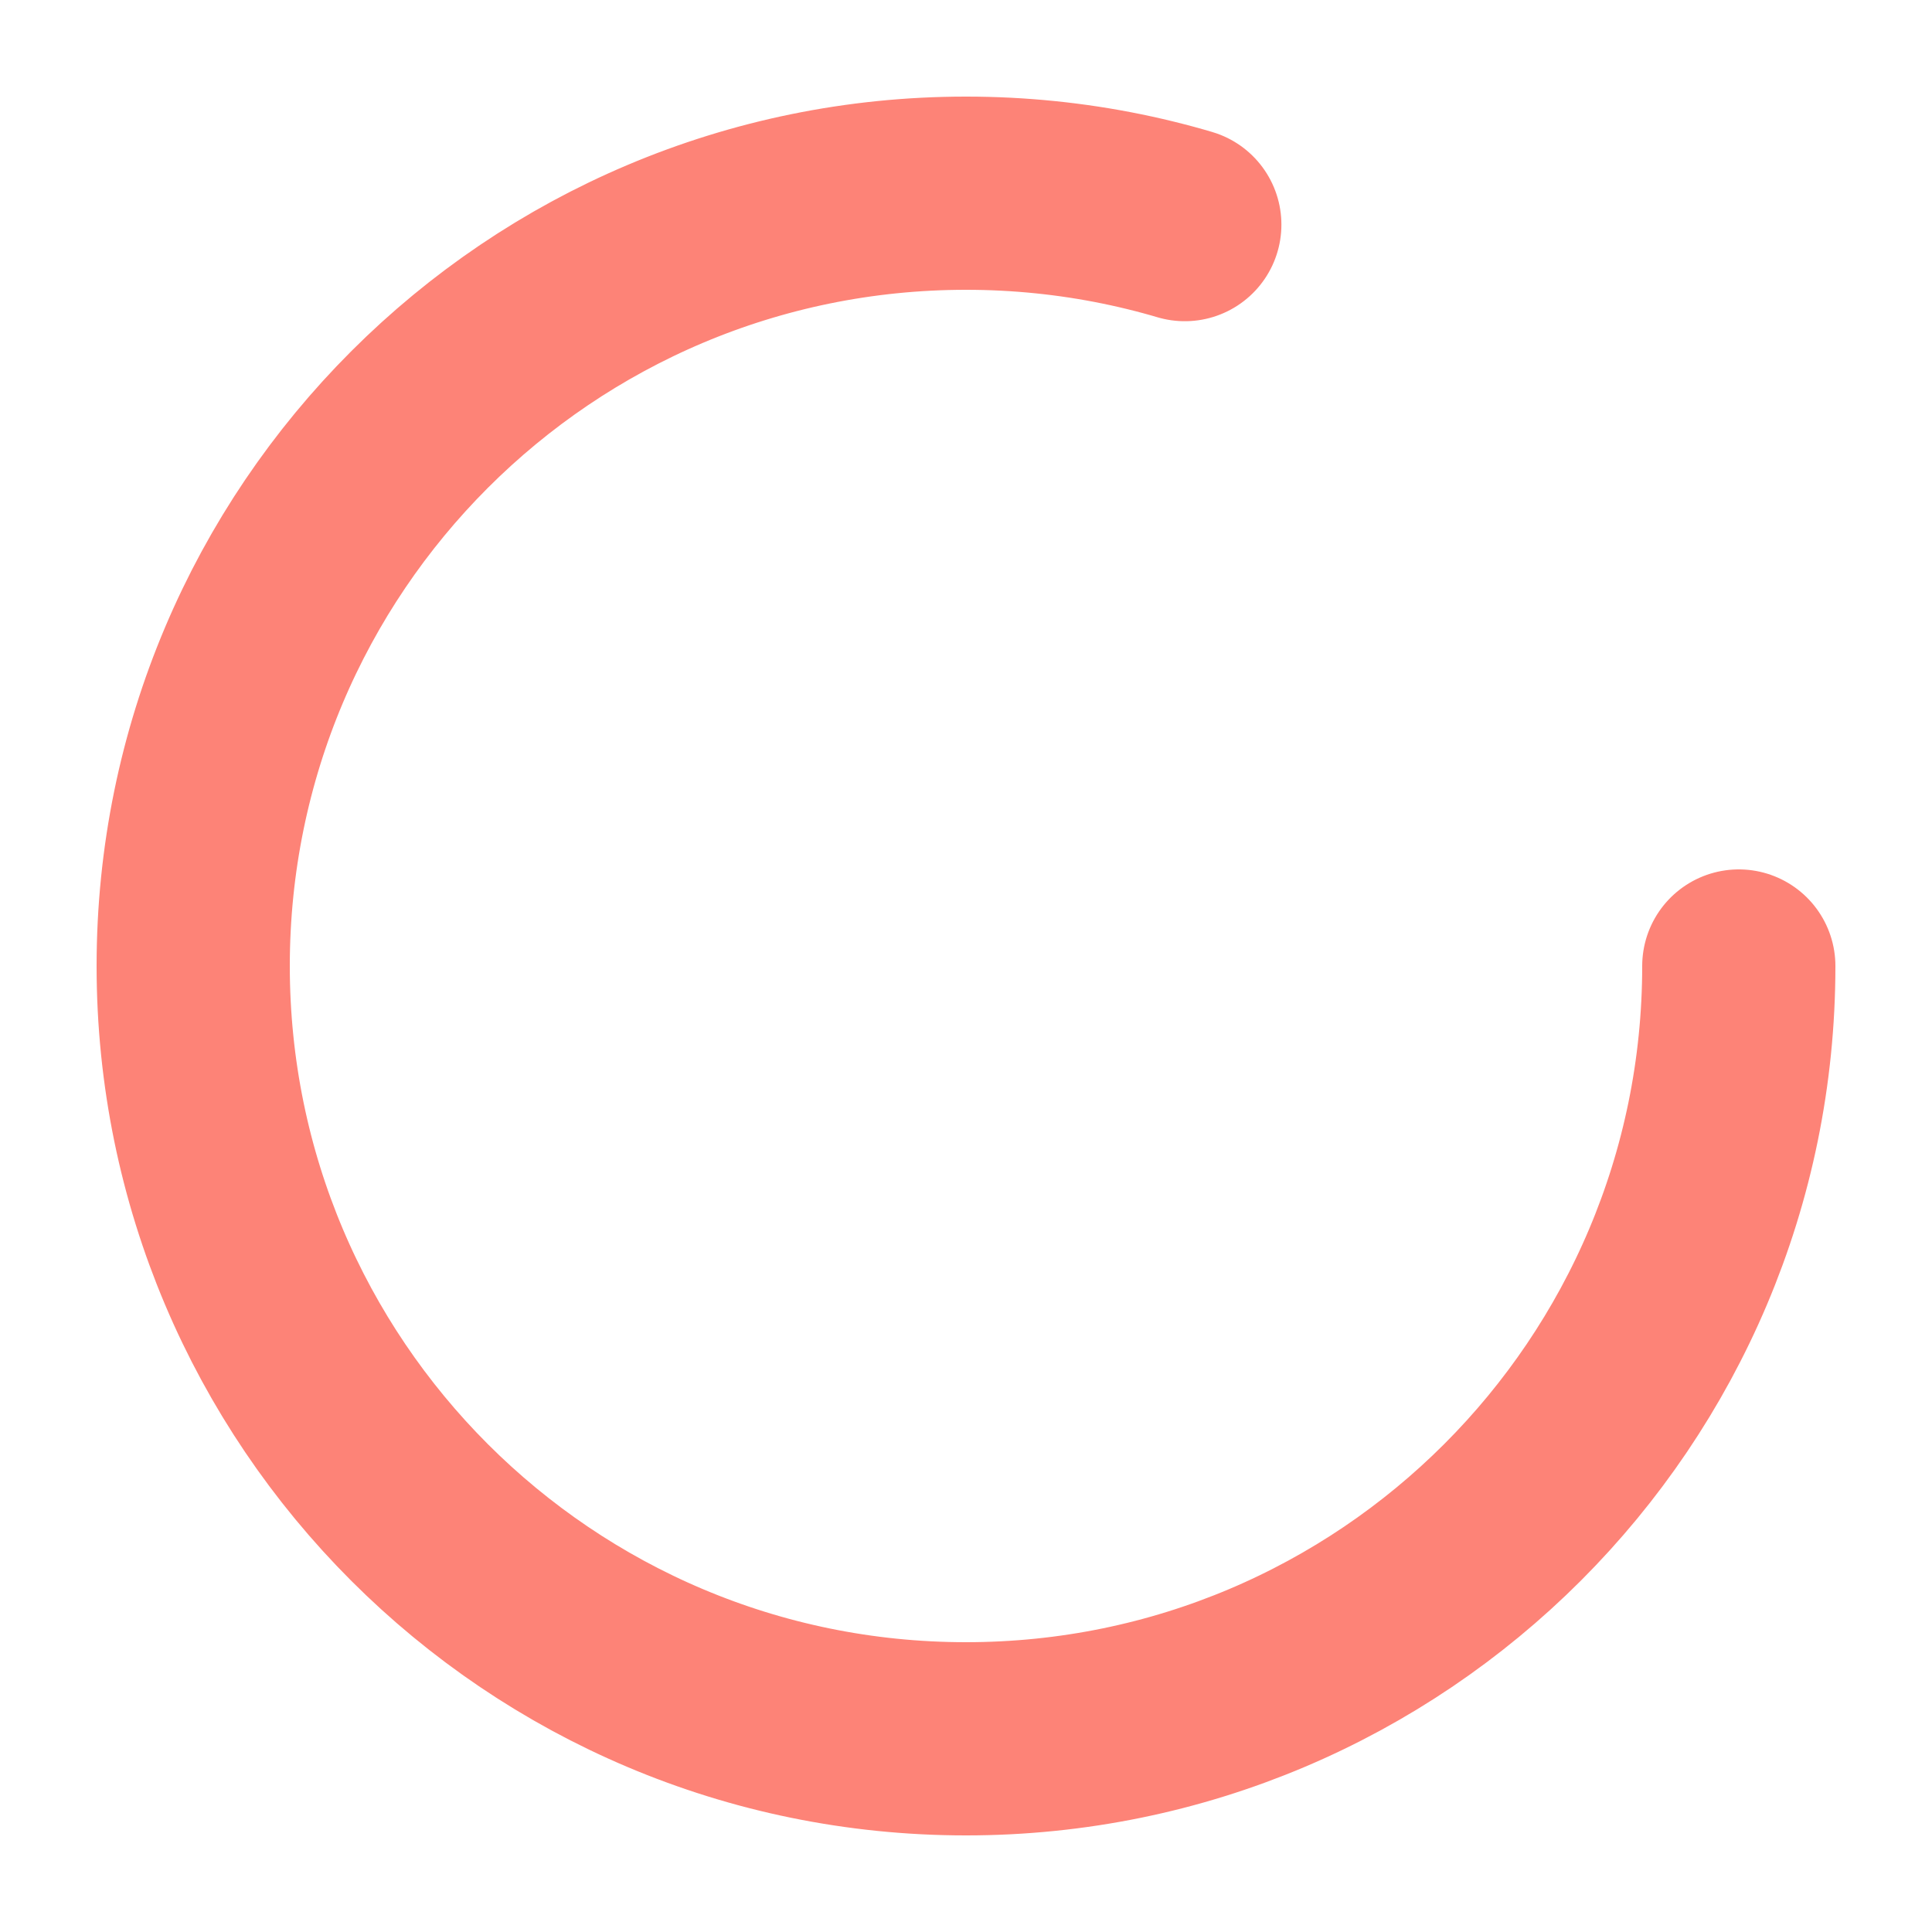
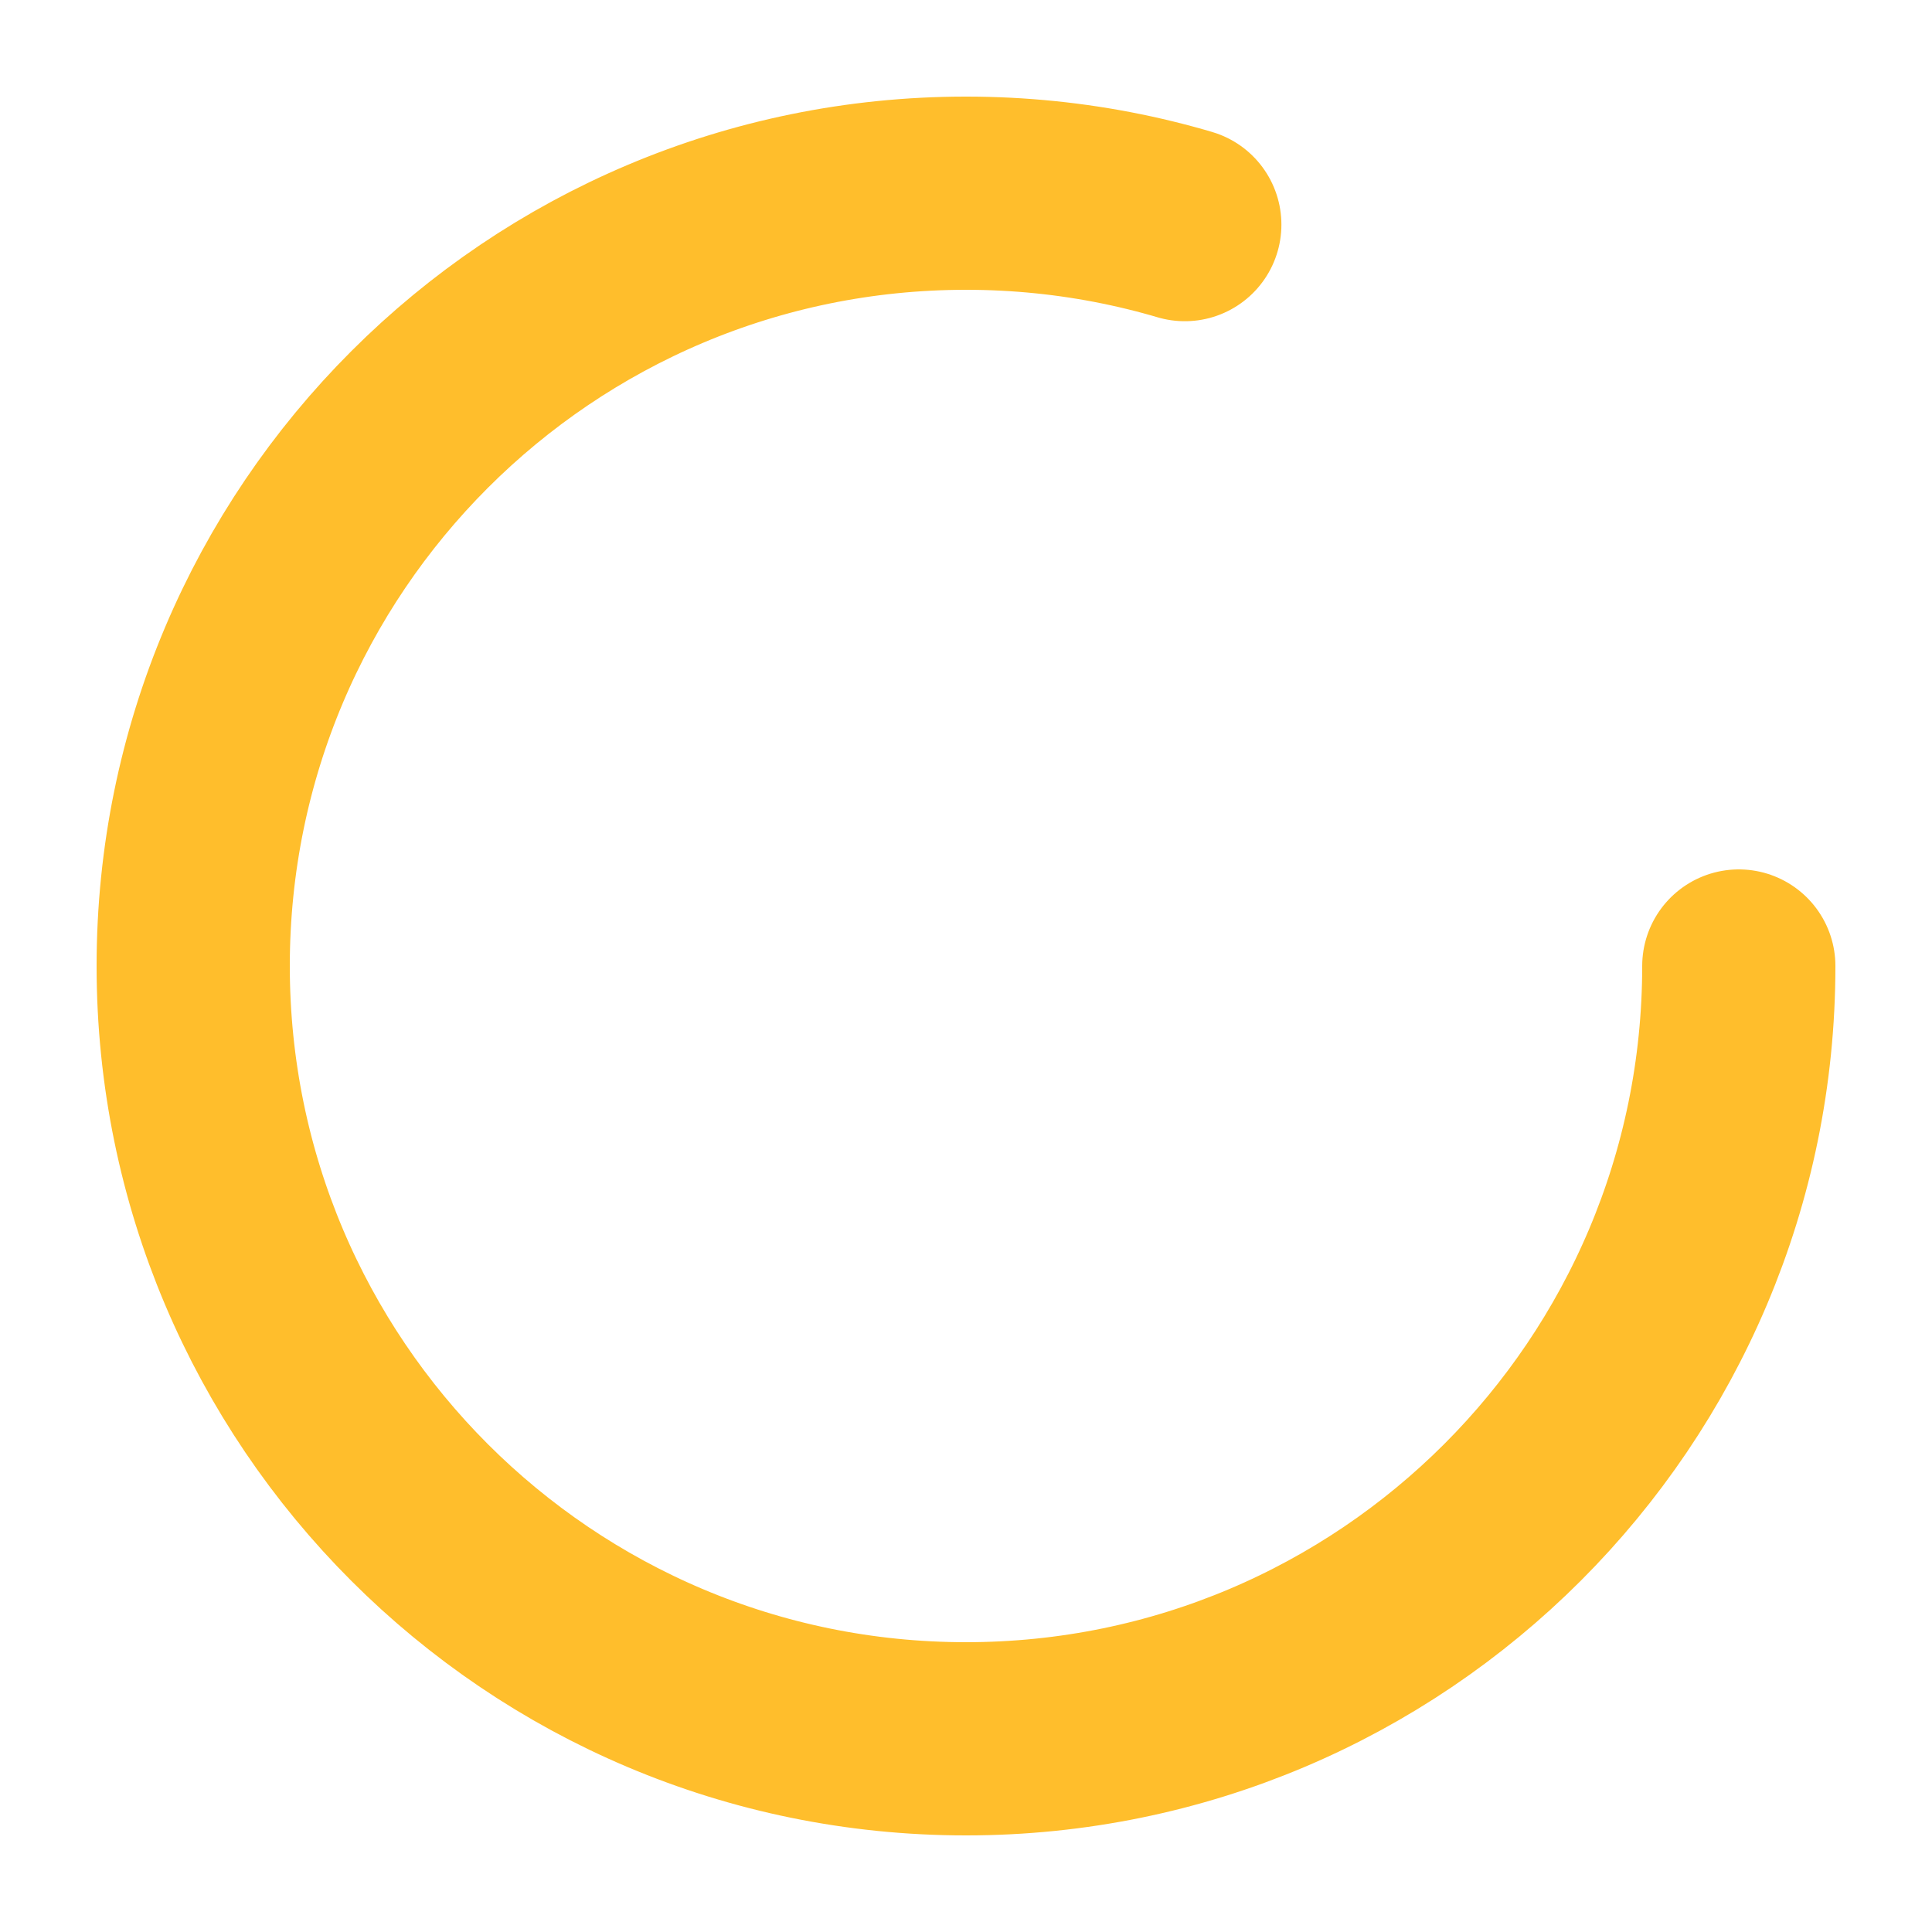
<svg xmlns="http://www.w3.org/2000/svg" version="1.1" viewBox="25 25 50 50">
-   <circle cx="50" cy="50" r="20" fill="none" stroke-width="5" stroke="#fd8377" stroke-linecap="round" stroke-dashoffset="0" stroke-dasharray="100, 200">
+   <circle cx="50" cy="50" r="20" fill="none" stroke-width="5" stroke="#ffbe2c" stroke-linecap="round" stroke-dashoffset="0" stroke-dasharray="100, 200">
    <animateTransform attributeName="transform" attributeType="XML" type="rotate" from="0 50 50" to="360 50 50" dur="2.5s" repeatCount="indefinite" />
    <animate attributeName="stroke-dashoffset" values="0;-30;-124" dur="1.25s" repeatCount="indefinite" />
    <animate attributeName="stroke-dasharray" values="0,200;110,200;110,200" dur="1.25s" repeatCount="indefinite" />
  </circle>
</svg>
